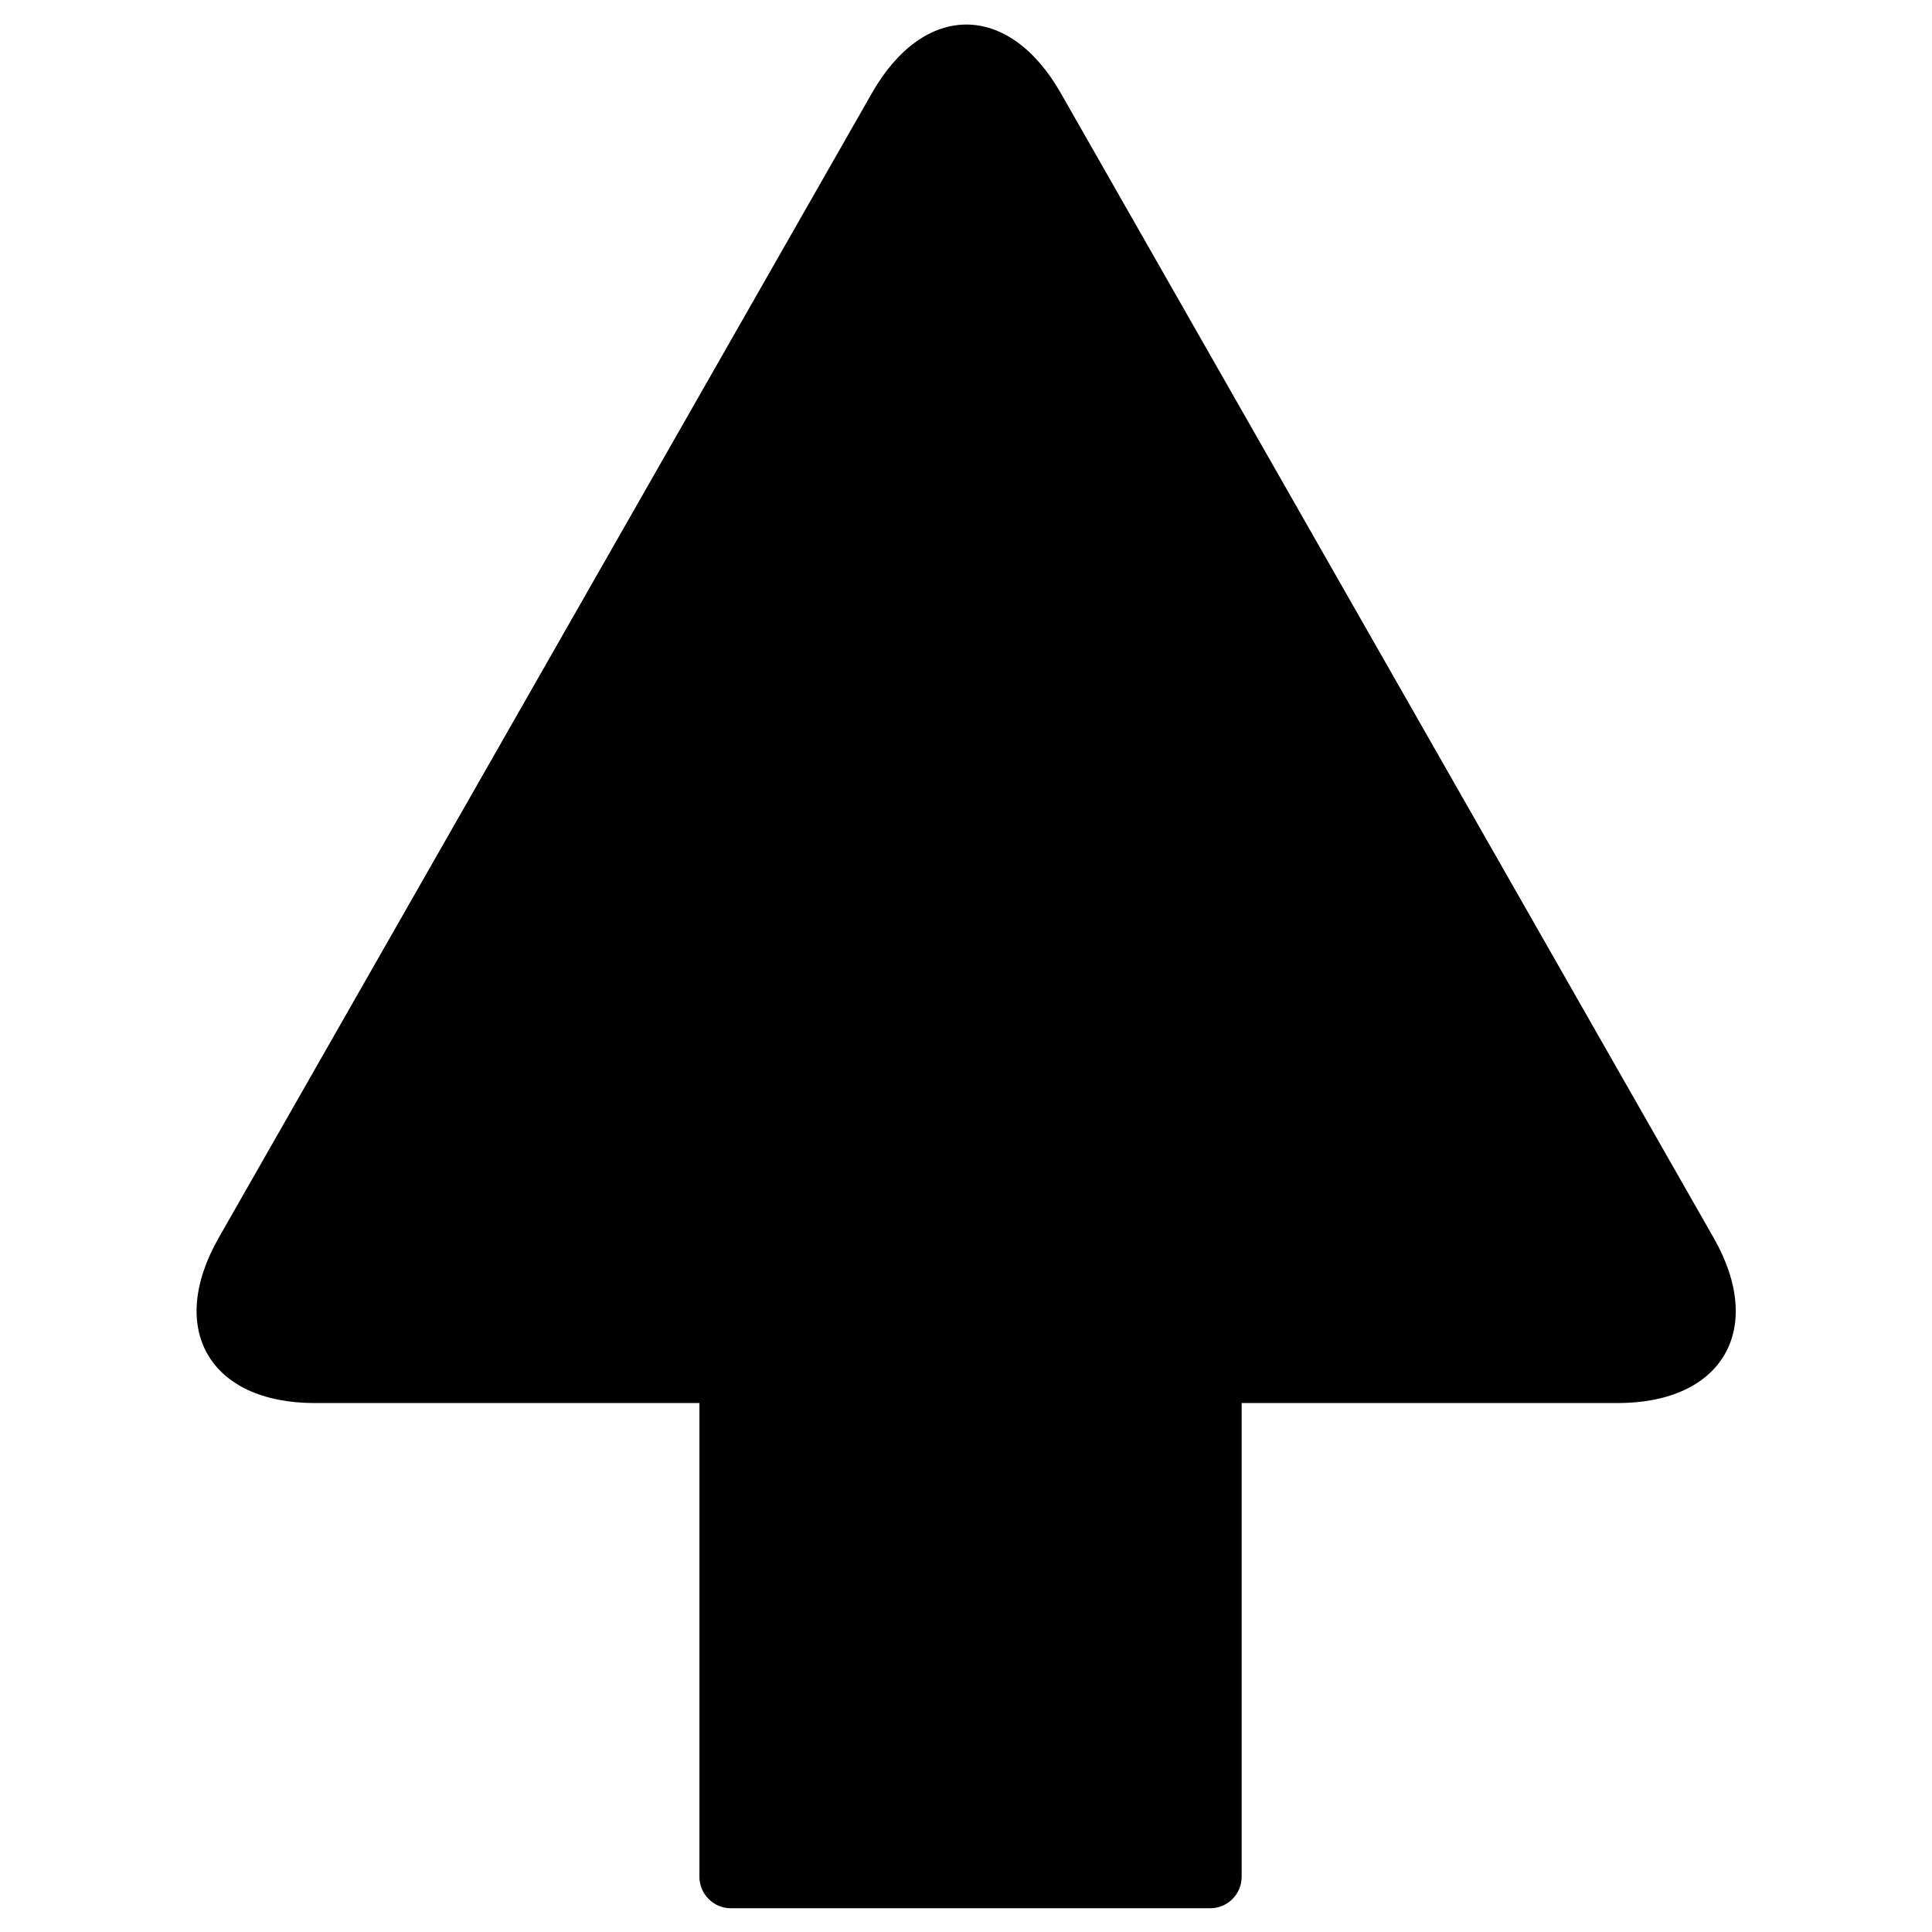
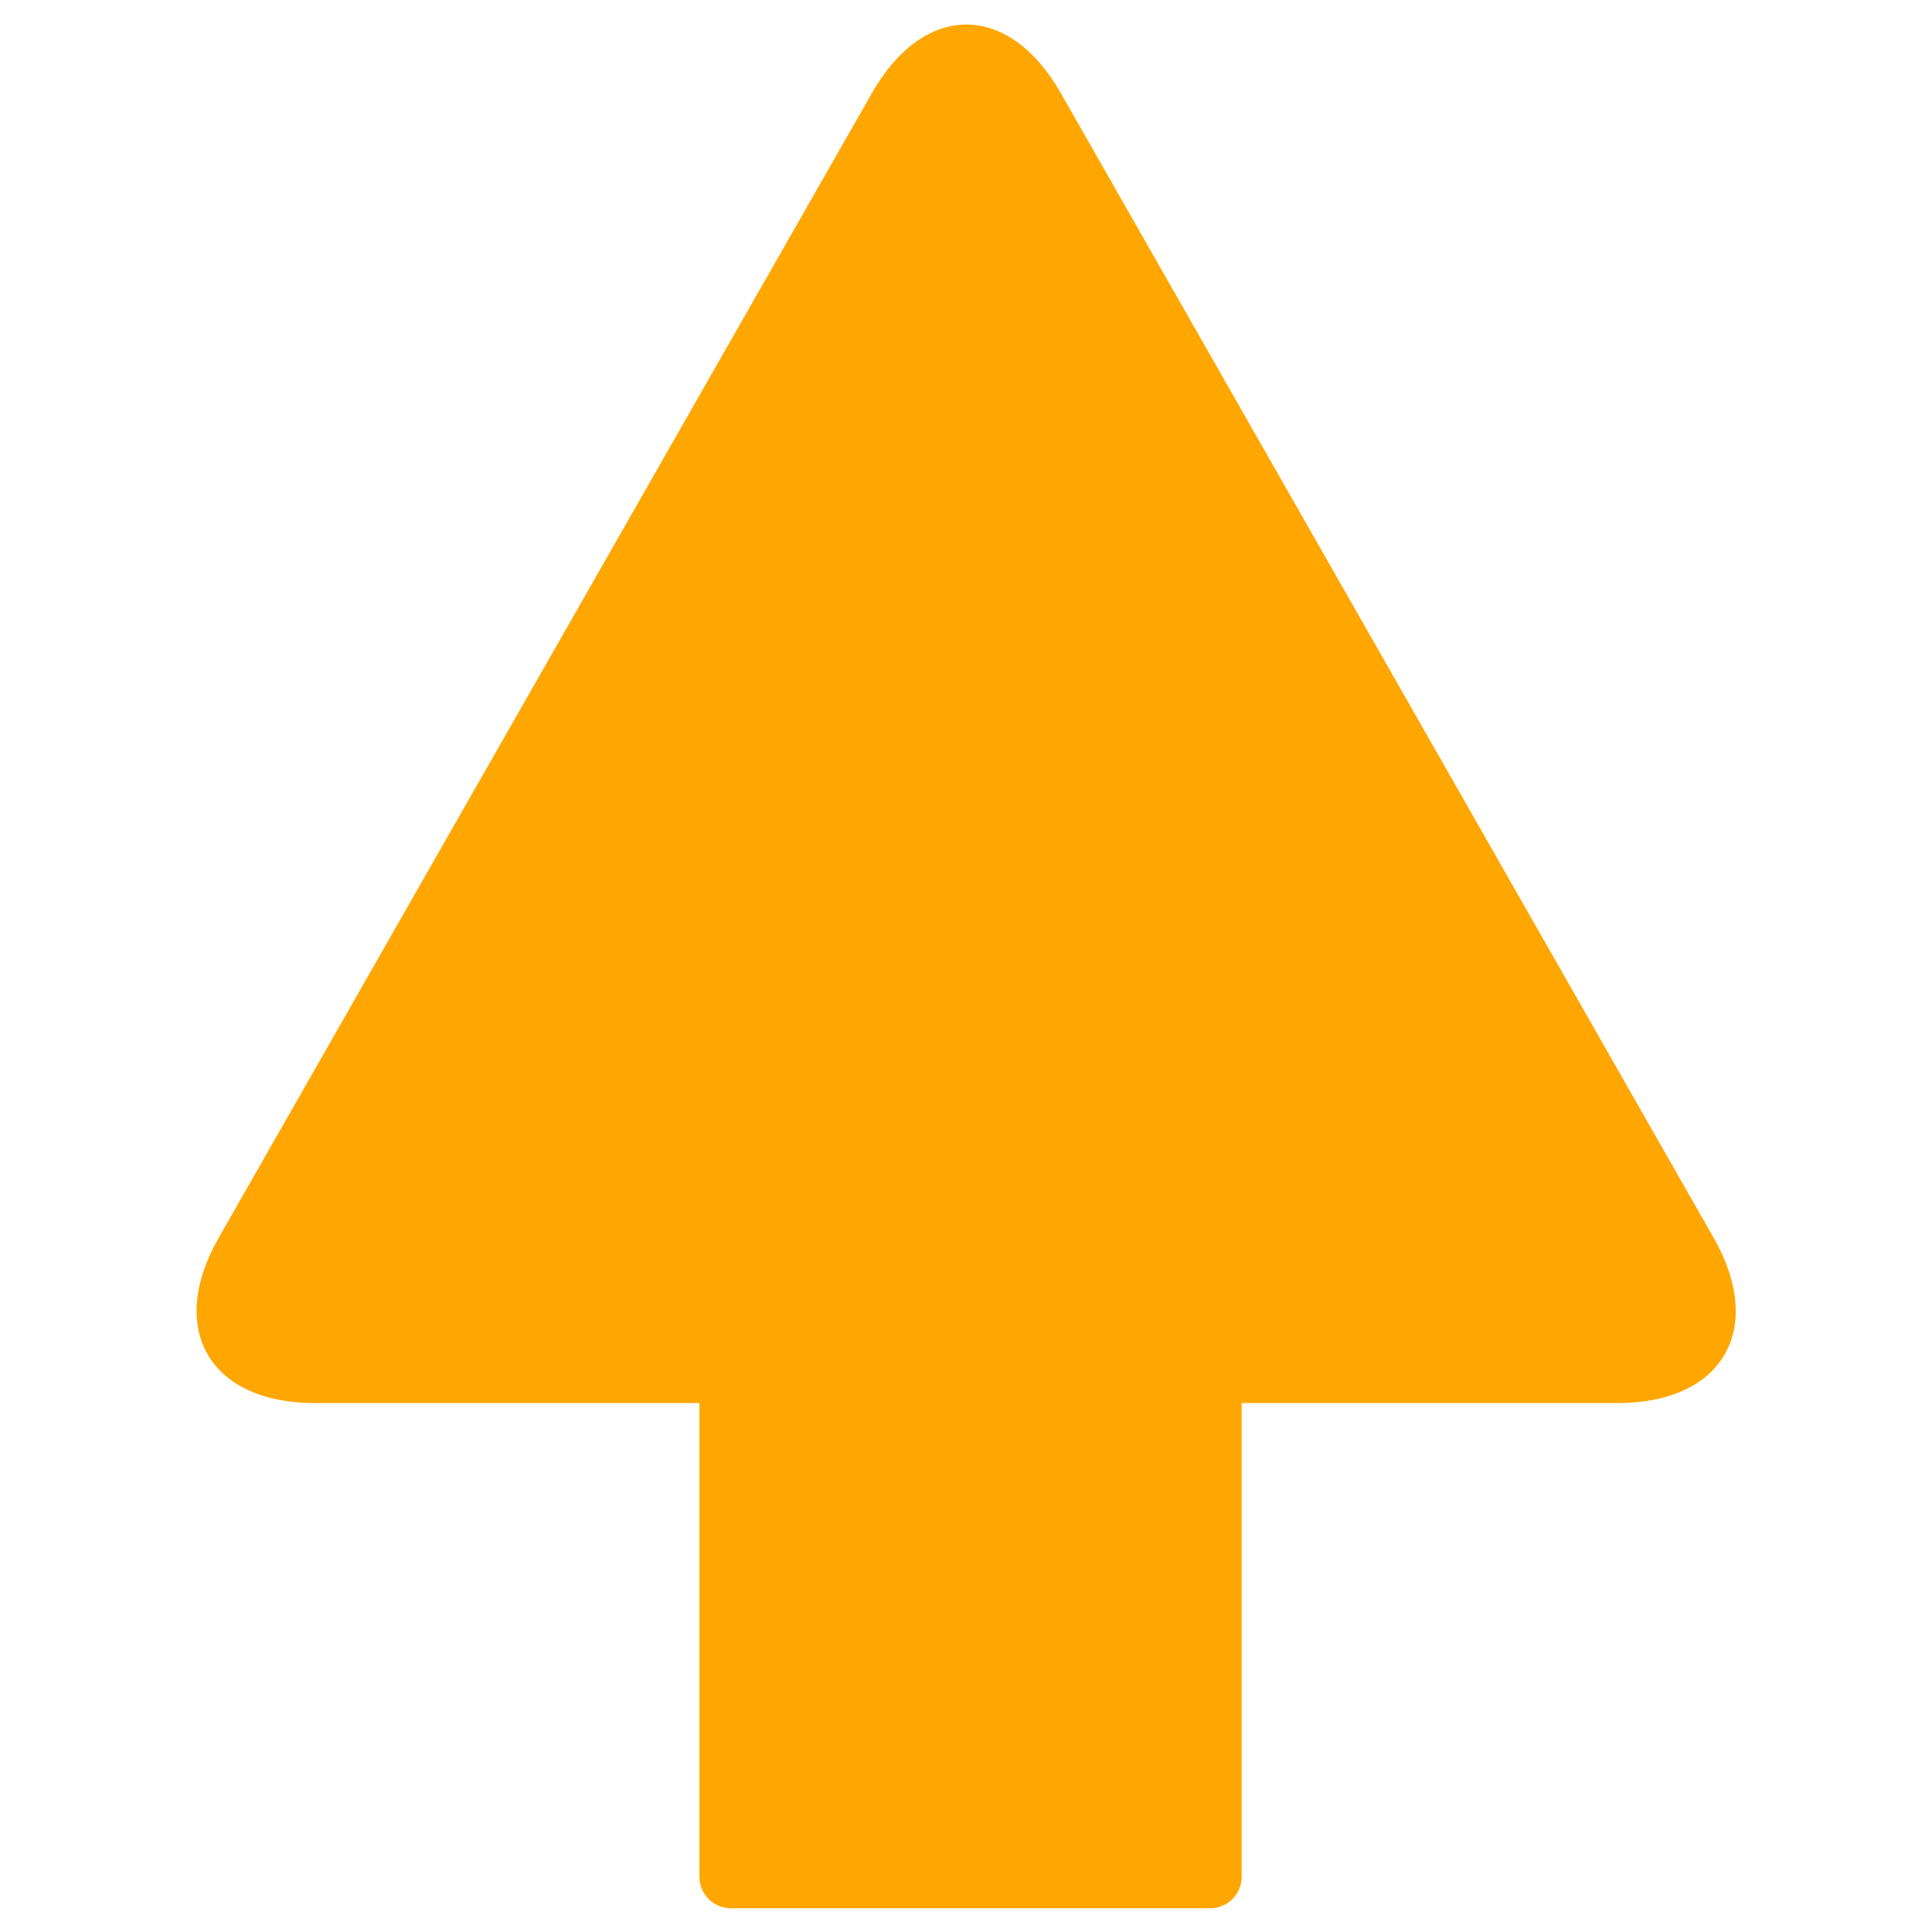
<svg xmlns="http://www.w3.org/2000/svg" width="553" height="553">
-   <path d="m303.6 26.6c-14.9-26.1-39.1-26.1-54 0l-187 327.7c-14.9 26.1-2.6 47.3 27.5 47.3l372.9 0c30.1 0 42.4-21.2 27.5-47.3l-186.9-327.7z" />
-   <rect ry="9" rx="9" height="185.2" width="155.2" y="361" x="200.2" style="fill:black;stroke-dasharray:null;stroke-linejoin:null;stroke-width:null" />
+   <g style="fill:#ffa600">
+     <path d="m303.6 26.6c-14.9-26.1-39.1-26.1-54 0l-187 327.7c-14.9 26.1-2.6 47.3 27.5 47.3l372.9 0c30.1 0 42.4-21.2 27.5-47.3l-186.9-327.7z" />
+     <rect ry="9" rx="9" height="185.2" width="155.2" y="361" x="200.2" style="fill:#ffa600;stroke-dasharray:null;stroke-linejoin:null;stroke-width:null" />
+   </g>
</svg>
